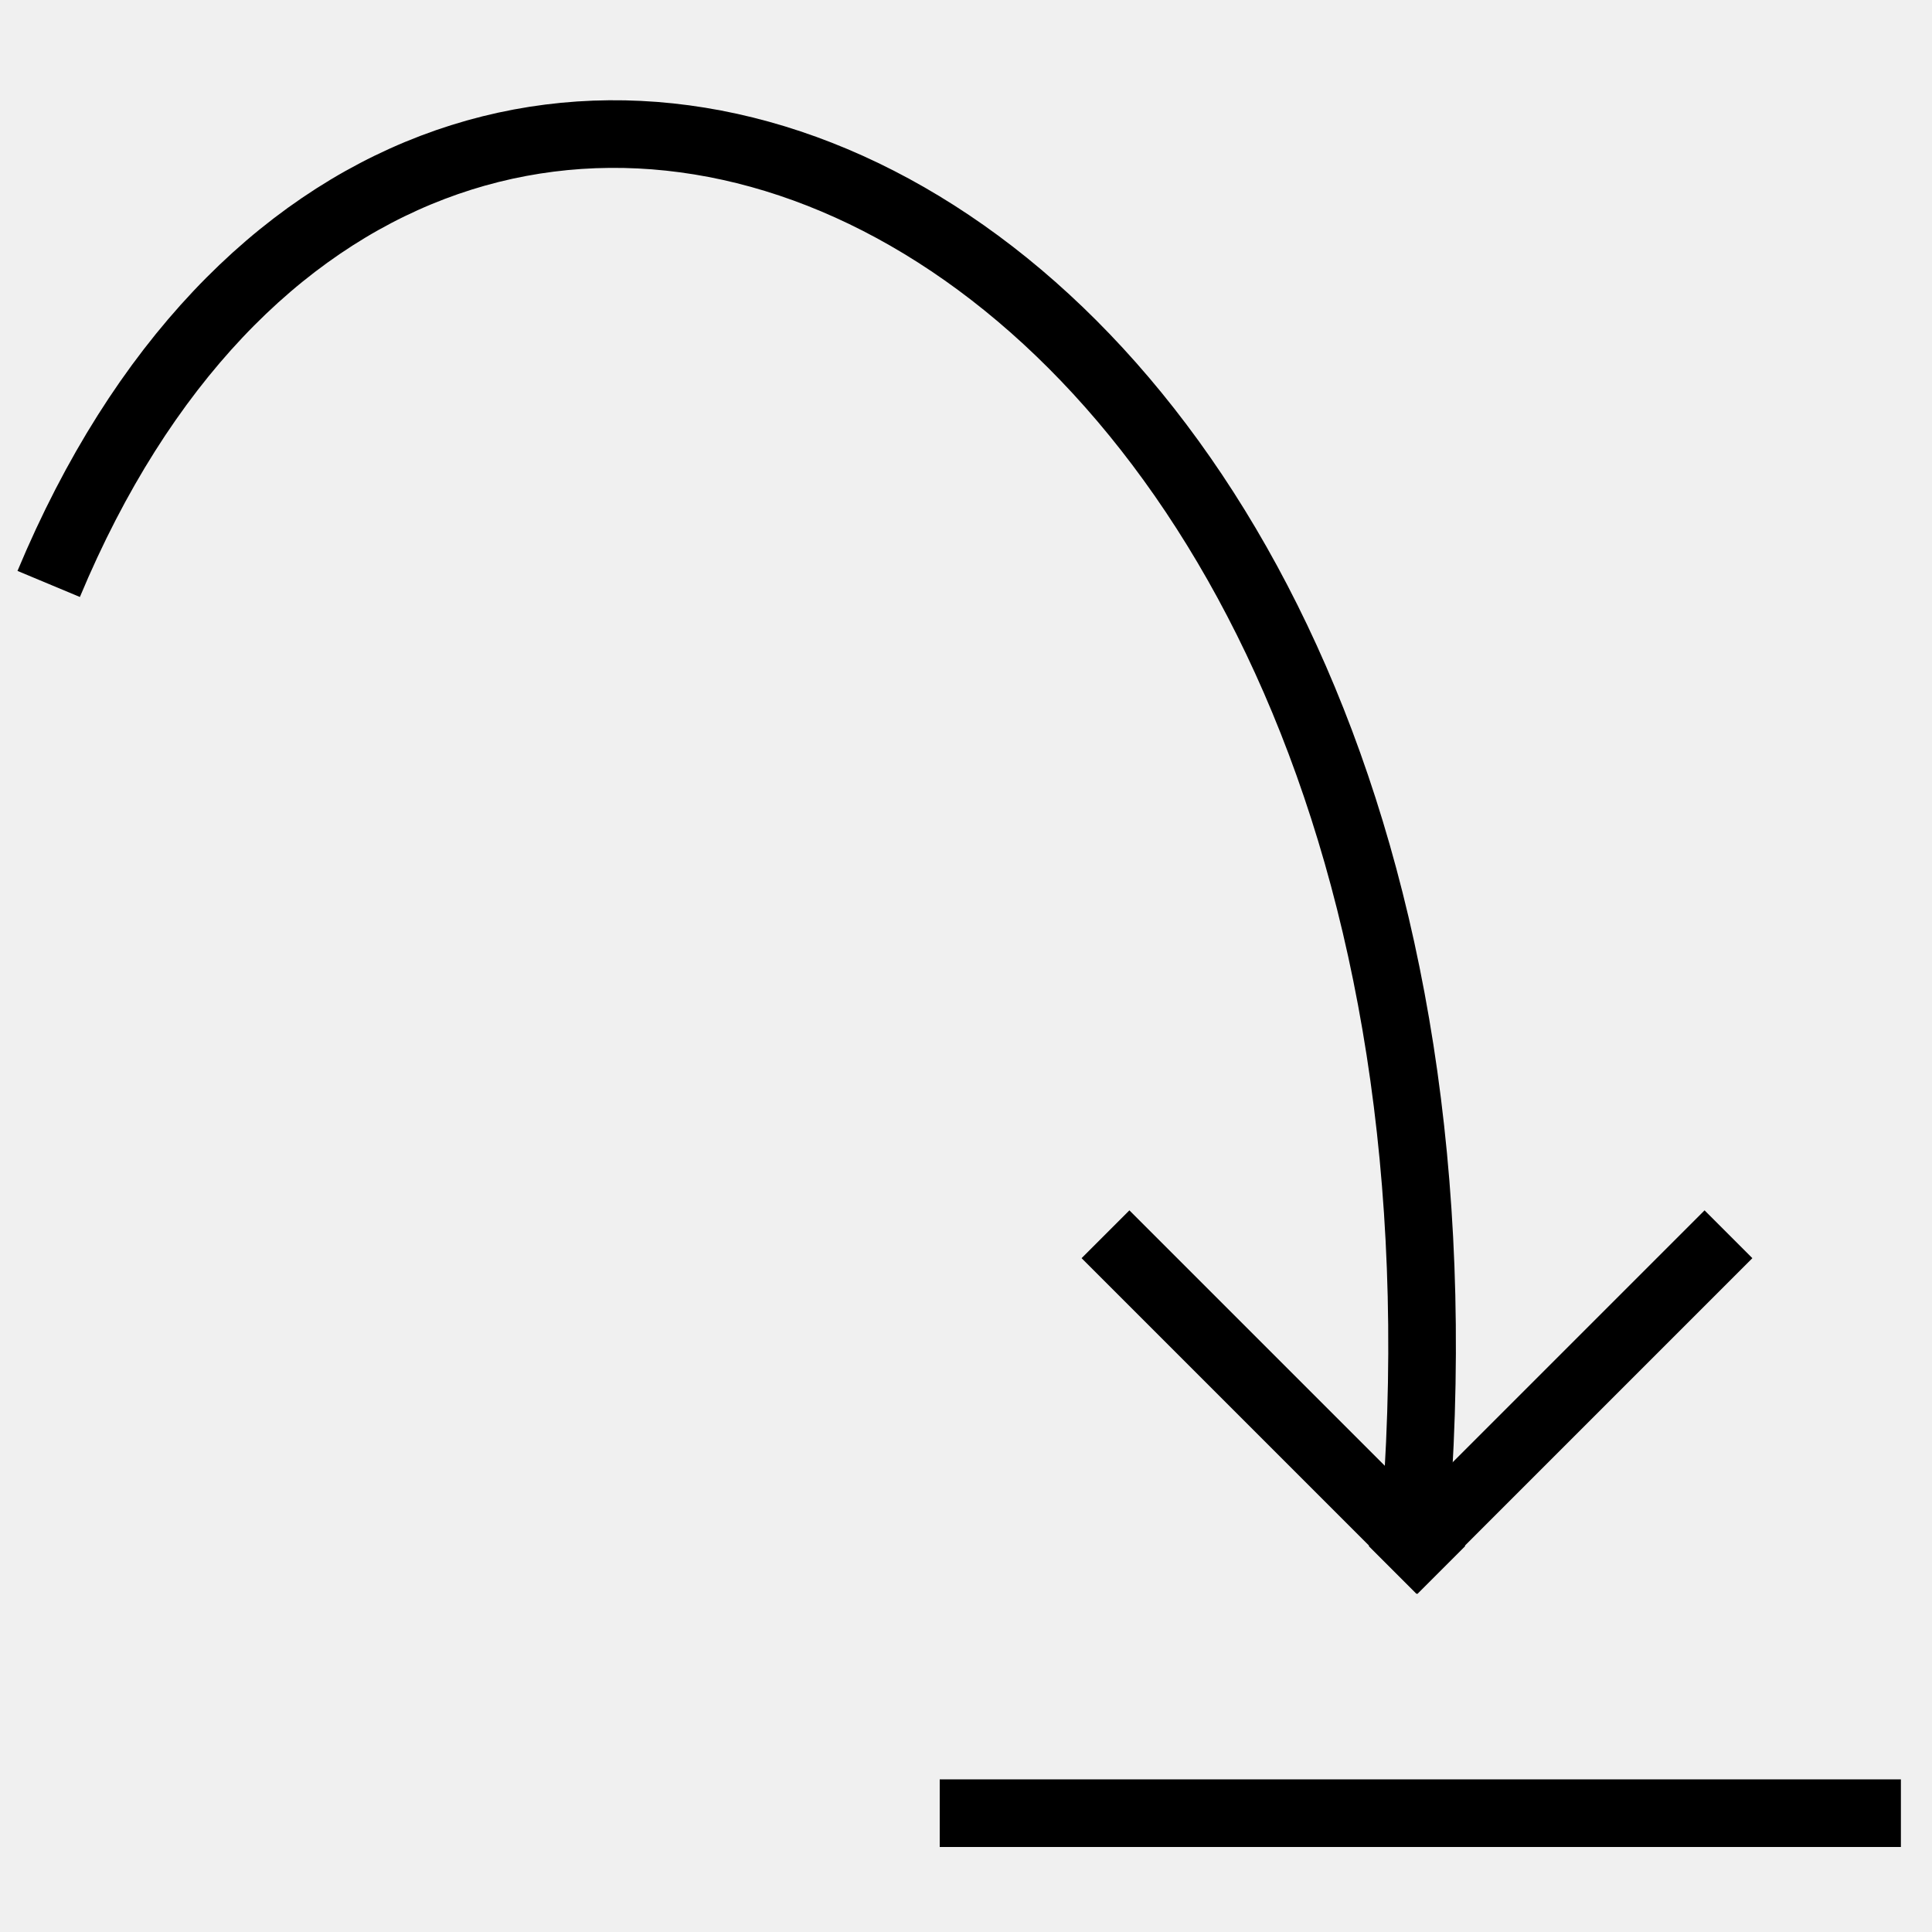
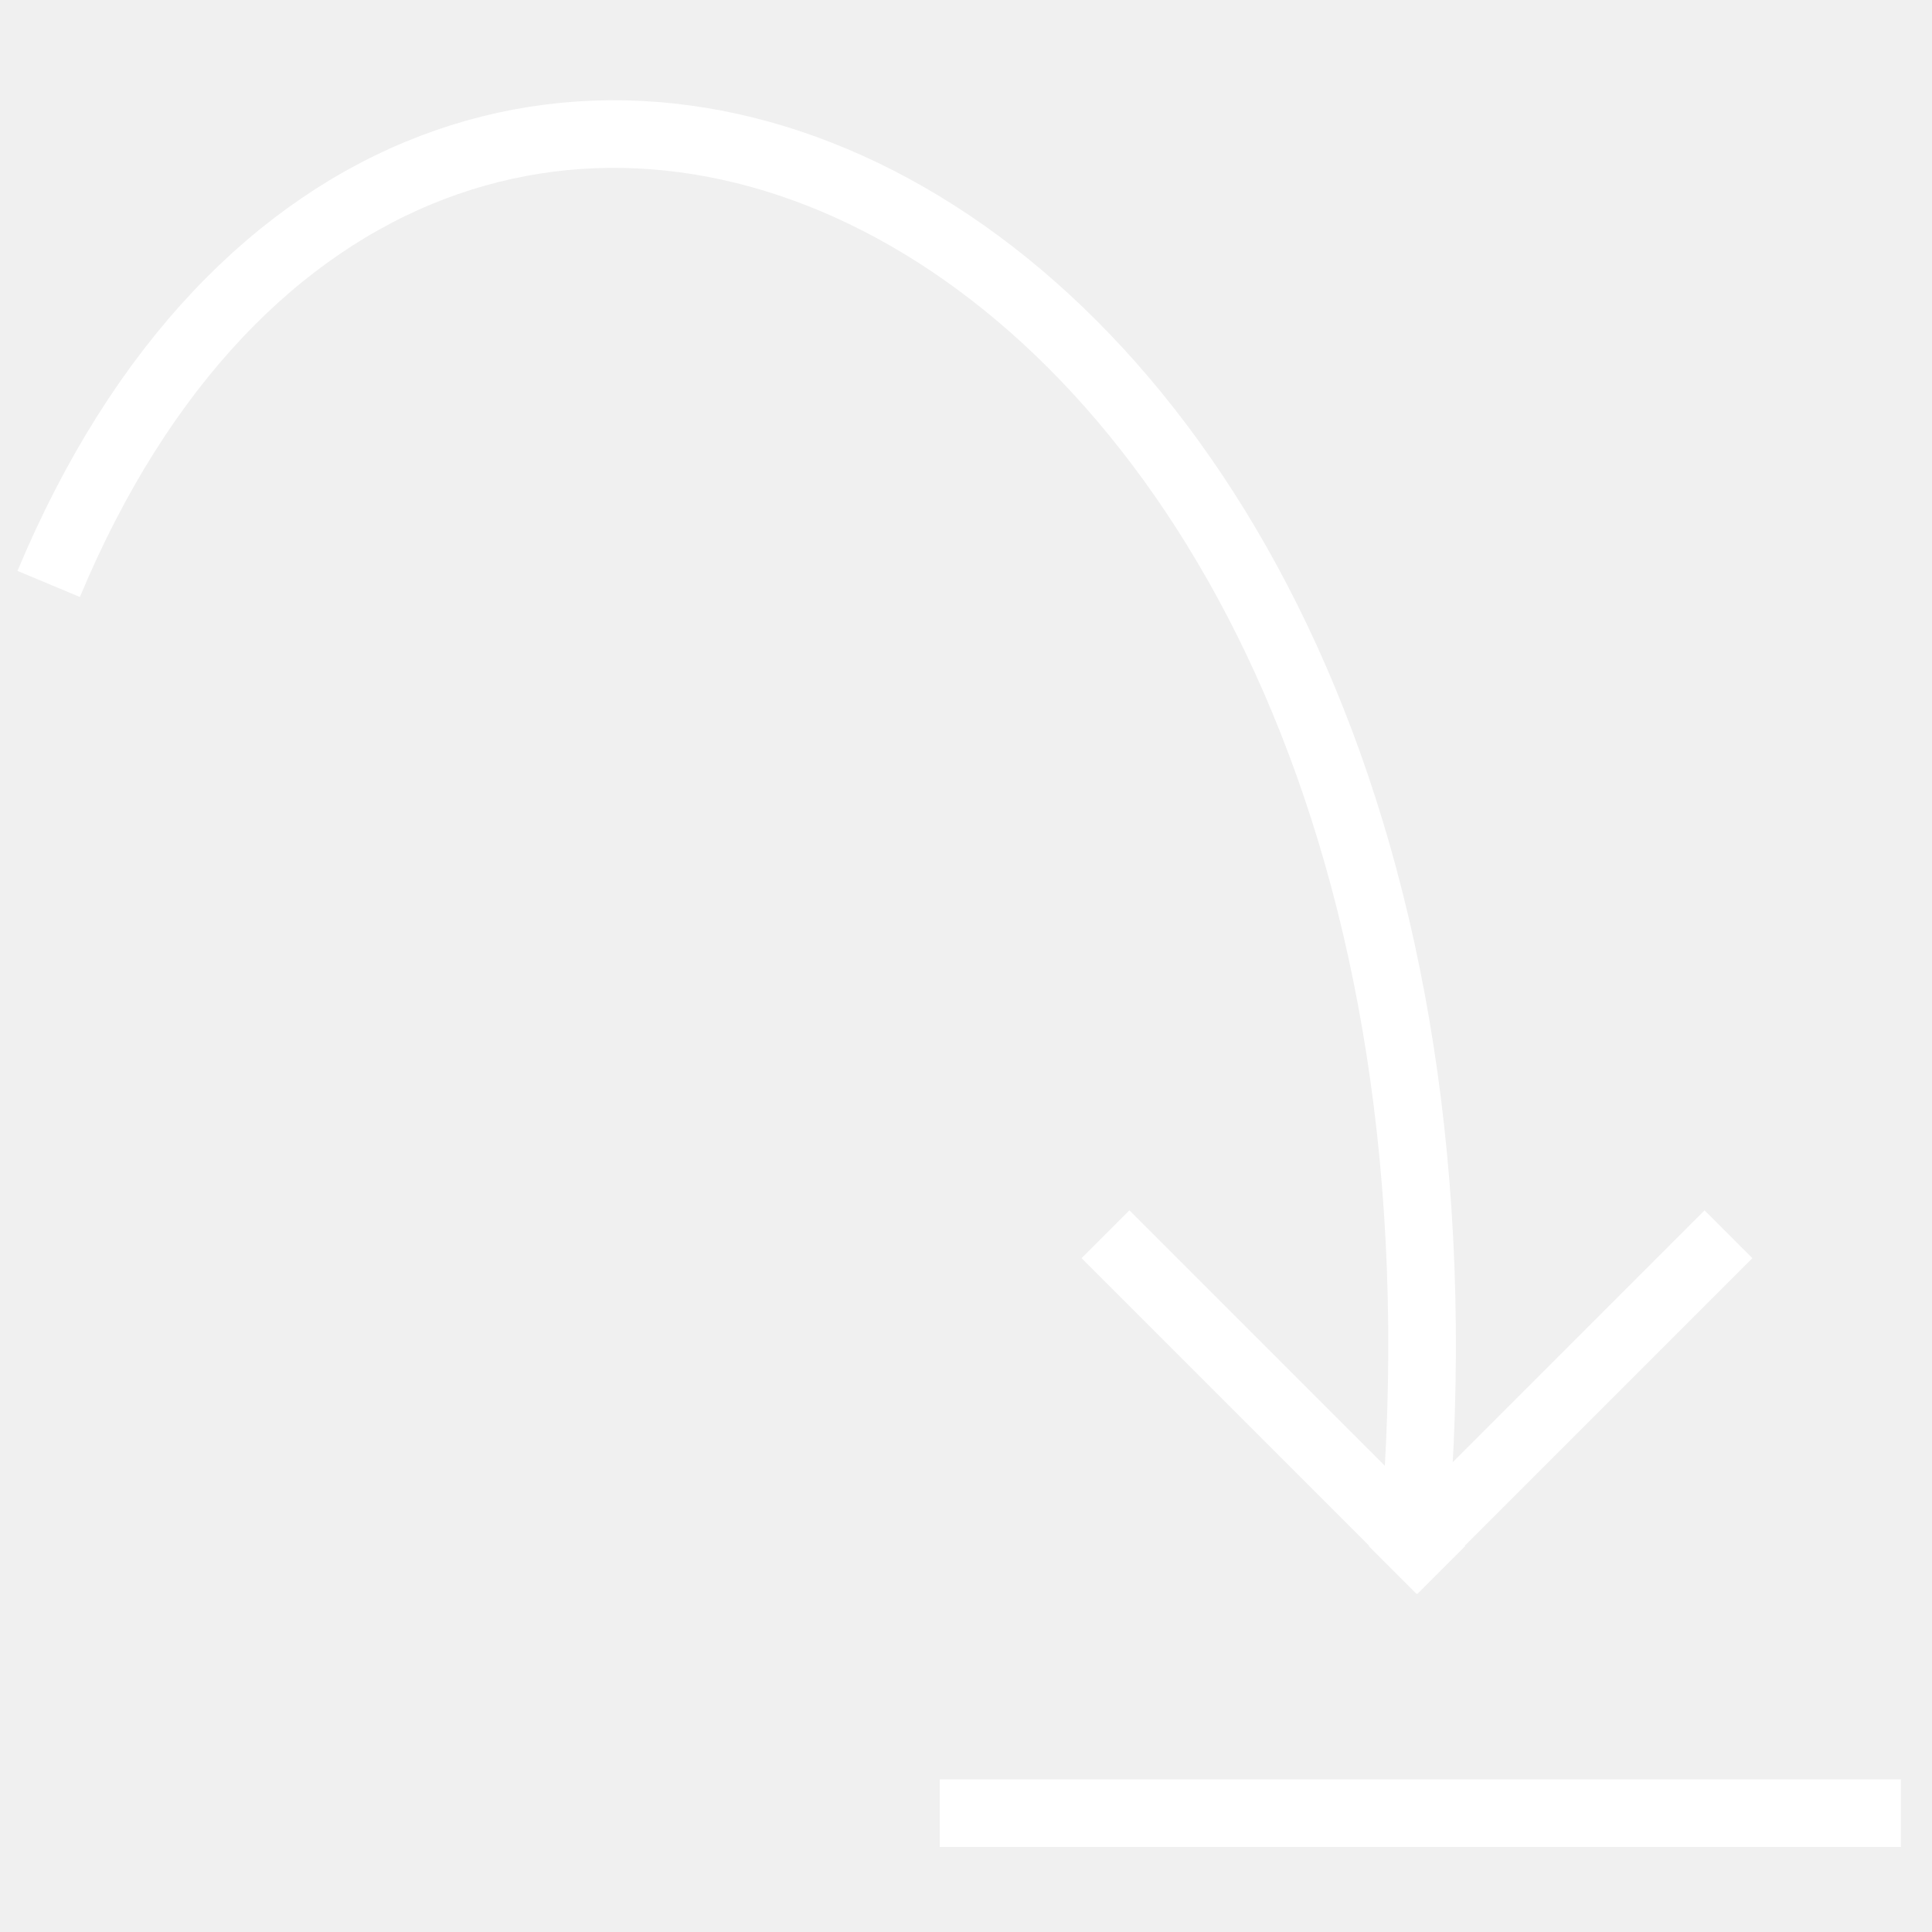
<svg xmlns="http://www.w3.org/2000/svg" width="20" height="20">
  <g>
    <rect fill="none" id="canvas_background" height="22" width="22" y="-1" x="-1" />
    <g display="none" id="canvasGrid">
      <rect fill="url(#gridpattern)" stroke-width="0" y="0" x="0" height="100%" width="100%" id="svg_4" />
    </g>
  </g>
  <g>
    <g id="svg_9">
-       <path stroke="#000" fill="none" stroke-width="0.7" stroke-opacity="null" fill-opacity="null" d="m0.504,6.045c3.844,-9.199 15.141,-4.121 14.157,9.531" id="svg_15" />
+       <path stroke="#fff" fill="none" stroke-width="0.7" stroke-opacity="null" fill-opacity="null" d="m0.504,6.045c3.844,-9.199 15.141,-4.121 14.157,9.531" id="svg_15" />
      <g stroke="null" id="svg_6">
-         <line stroke="#000" stroke-linecap="null" stroke-linejoin="null" id="svg_3" y2="16.253" x2="14.92" y1="12.777" x1="11.444" fill-opacity="null" stroke-opacity="null" stroke-width="0.7" fill="none" />
-         <line stroke="#000" stroke-linecap="null" stroke-linejoin="null" id="svg_5" y2="16.253" x2="14.417" y1="12.777" x1="17.893" fill-opacity="null" stroke-opacity="null" stroke-width="0.7" fill="none" />
+         <line stroke="#fff" stroke-linecap="null" stroke-linejoin="null" id="svg_3" y2="16.253" x2="14.92" y1="12.777" x1="11.444" fill-opacity="null" stroke-opacity="null" stroke-width="0.7" fill="none" />
+         <line stroke="#fff" stroke-linecap="null" stroke-linejoin="null" id="svg_5" y2="16.253" x2="14.417" y1="12.777" x1="17.893" fill-opacity="null" stroke-opacity="null" stroke-width="0.7" fill="none" />
      </g>
-       <line stroke="#000" stroke-linecap="null" stroke-linejoin="null" id="svg_7" y2="18.77" x2="19.678" y1="18.77" x1="9.728" fill-opacity="null" stroke-opacity="null" stroke-width="0.7" fill="none" />
+       <line stroke="#fff" stroke-linecap="null" stroke-linejoin="null" id="svg_7" y2="18.77" x2="19.678" y1="18.77" x1="9.728" fill-opacity="null" stroke-opacity="null" stroke-width="0.7" fill="none" />
    </g>
  </g>
</svg>
